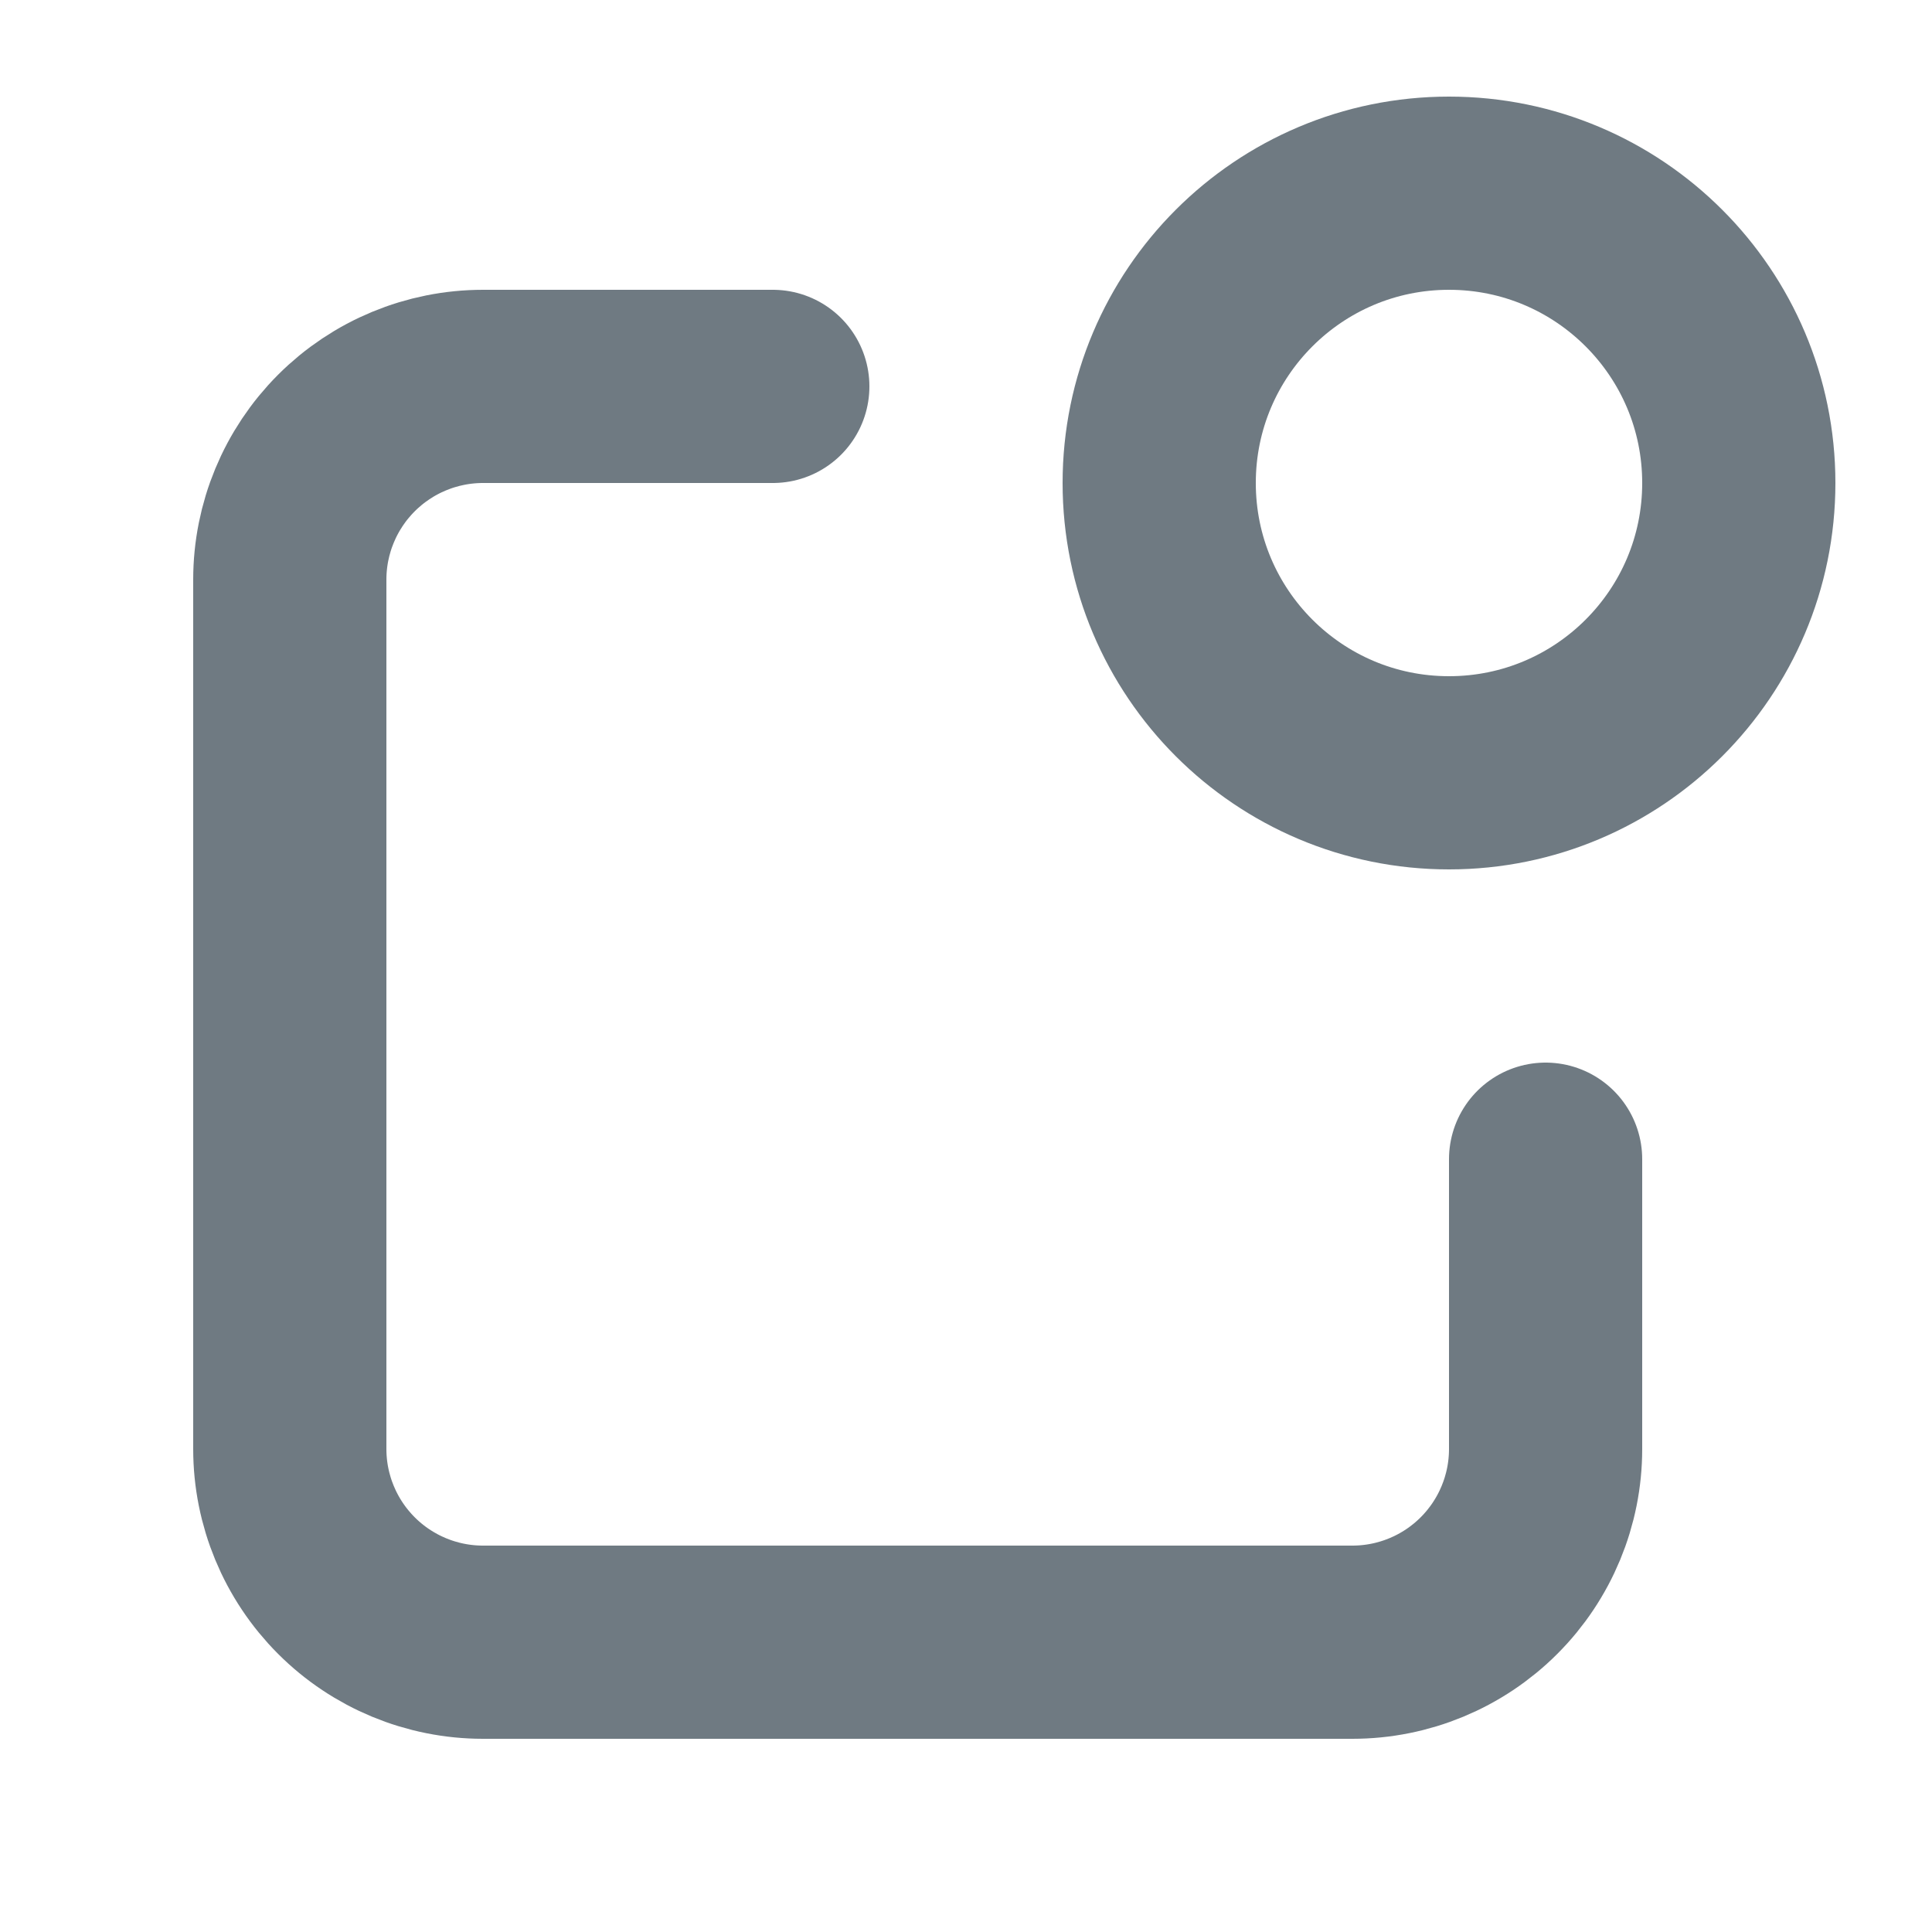
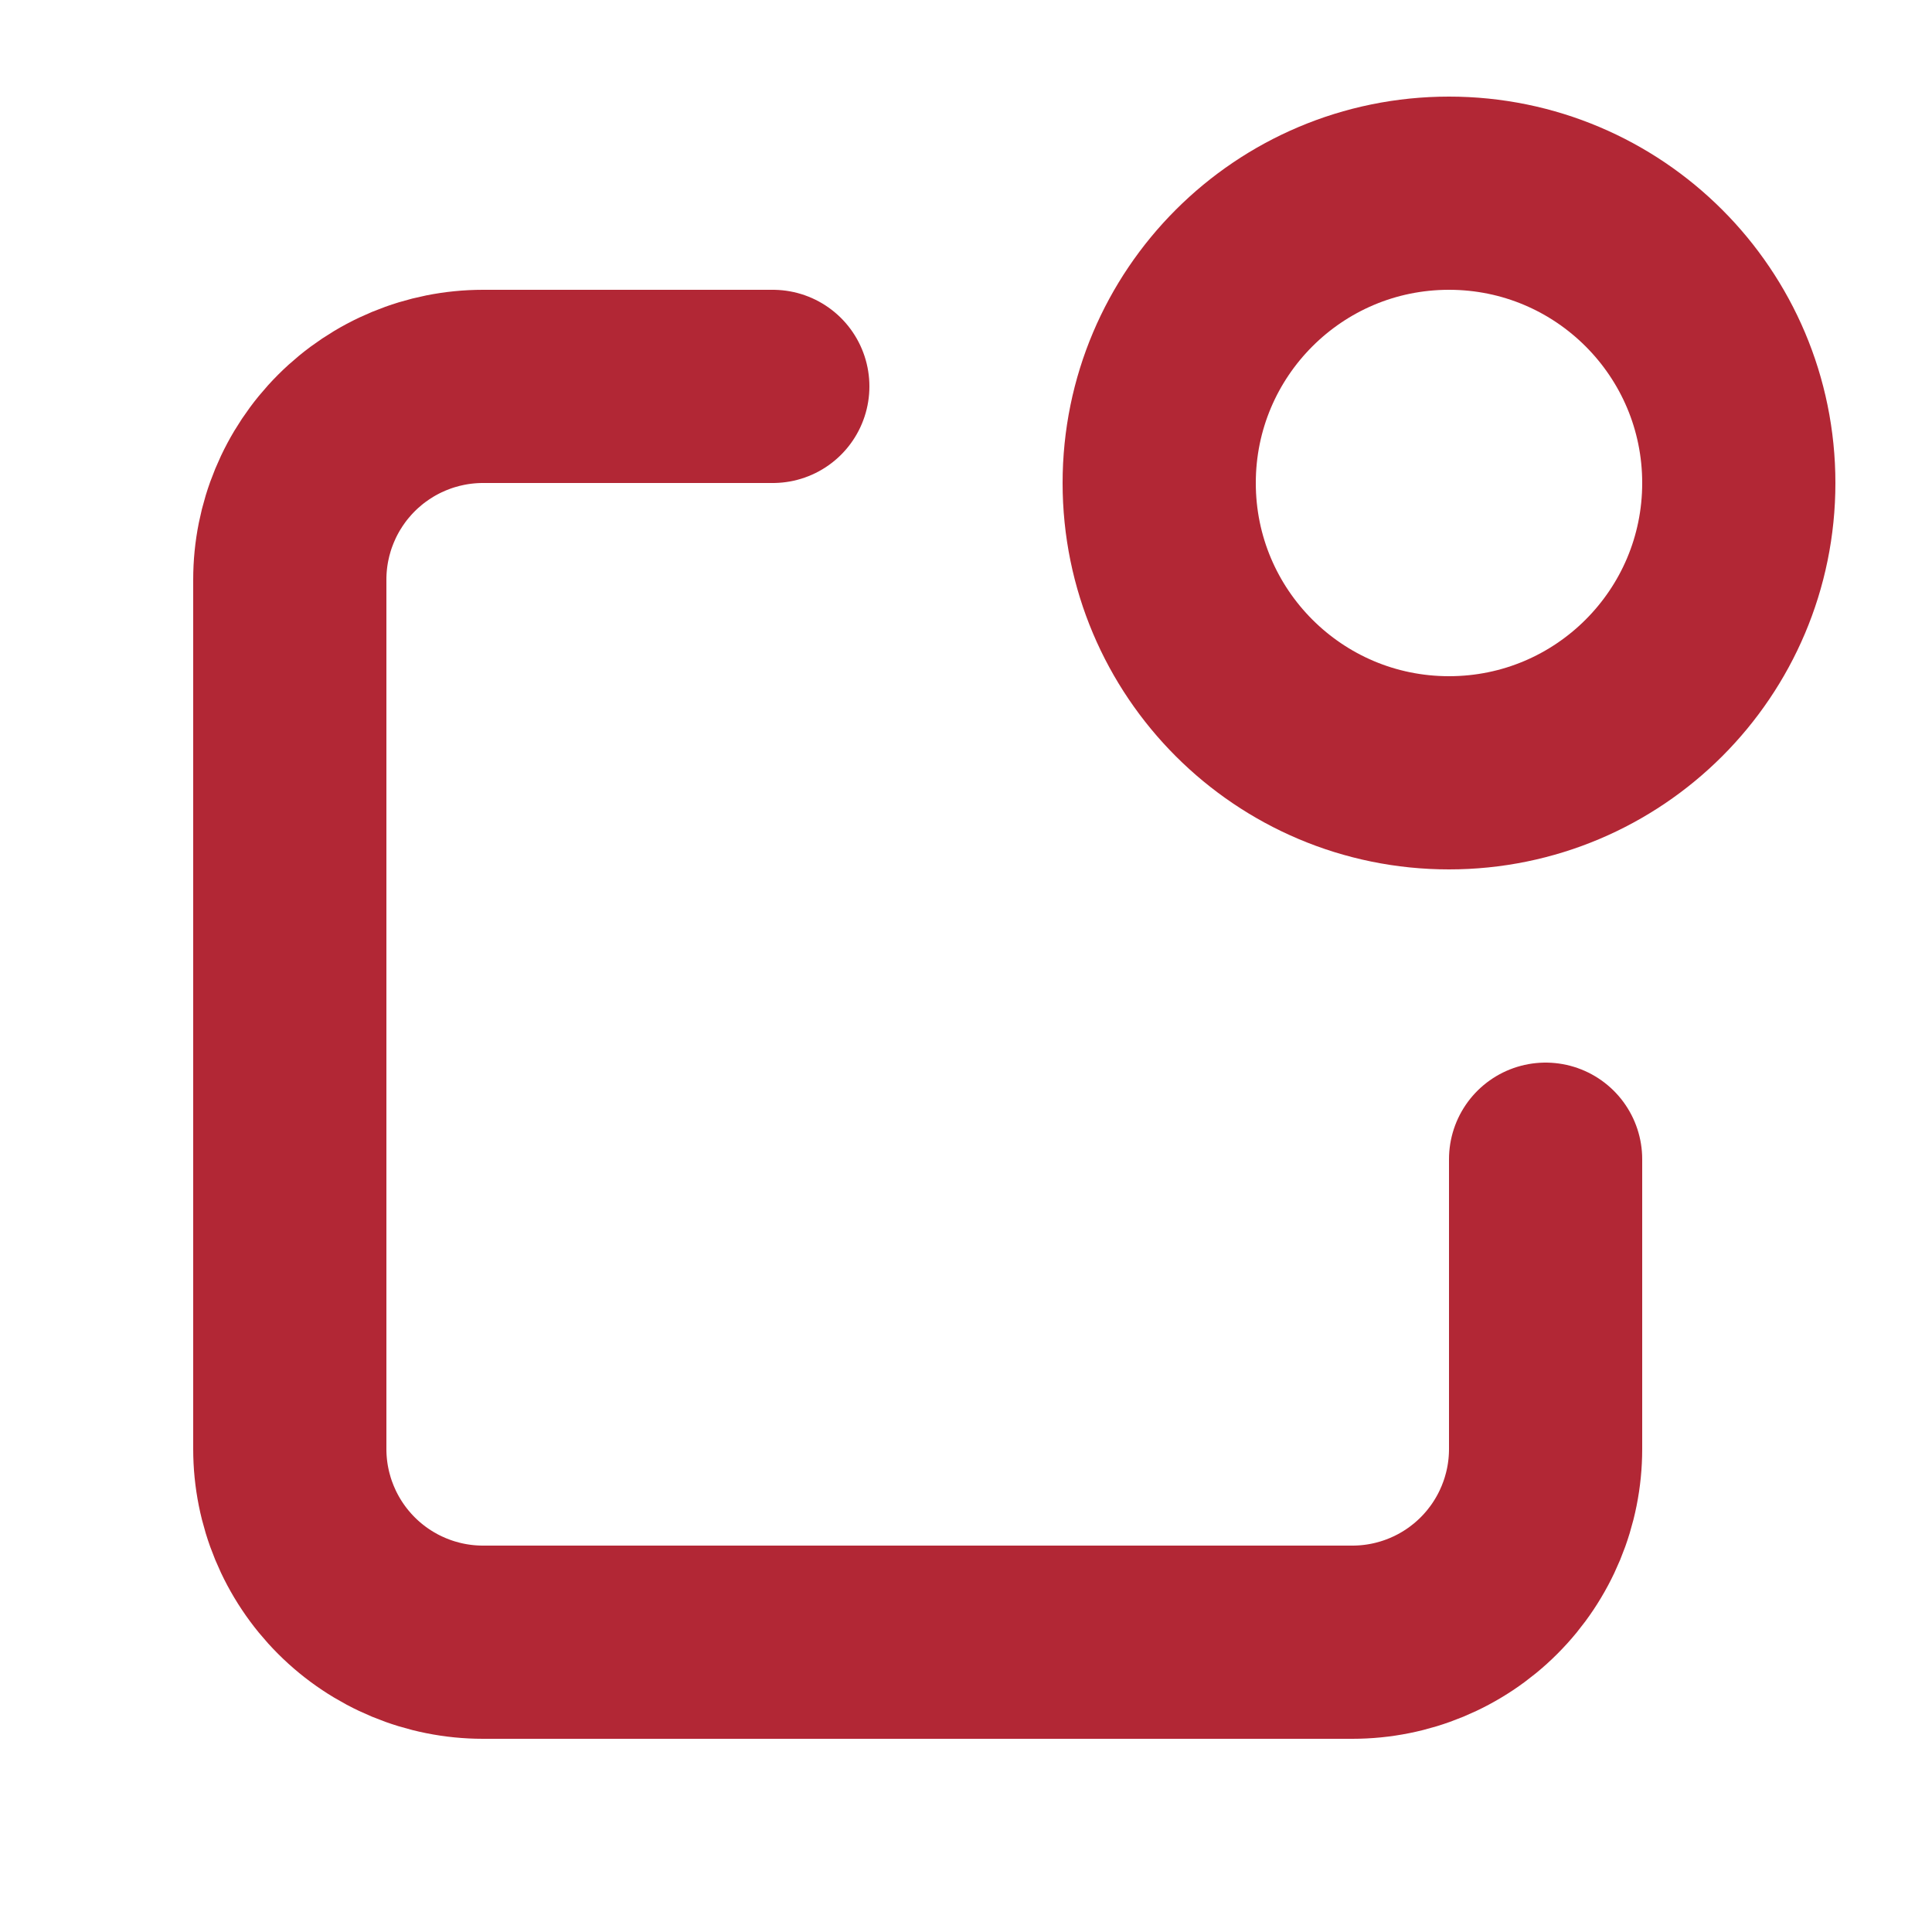
<svg xmlns="http://www.w3.org/2000/svg" width="20" height="20" viewBox="0 0 20 20" fill="none">
-   <path d="M8 4H5C4.47 4 3.961 4.211 3.586 4.586C3.211 4.961 3 5.47 3 6V15C3 15.53 3.211 16.039 3.586 16.414C3.961 16.789 4.47 17 5 17H14C14.53 17 15.039 16.789 15.414 16.414C15.789 16.039 16 15.53 16 15V12" stroke="#6F7A82" stroke-width="2" stroke-linecap="round" stroke-linejoin="round" />
-   <path d="M15 8C16.657 8 18 6.657 18 5C18 3.343 16.657 2 15 2C13.343 2 12 3.343 12 5C12 6.657 13.343 8 15 8Z" stroke="#6F7A82" stroke-width="2" stroke-linecap="round" stroke-linejoin="round" />
+   <path d="M8 4H5C4.47 4 3.961 4.211 3.586 4.586C3.211 4.961 3 5.47 3 6V15C3 15.53 3.211 16.039 3.586 16.414C3.961 16.789 4.47 17 5 17H14C14.53 17 15.039 16.789 15.414 16.414C15.789 16.039 16 15.53 16 15V12" stroke="#B22735" stroke-width="2" stroke-linecap="round" stroke-linejoin="round" />
+   <path d="M15 8C16.657 8 18 6.657 18 5C18 3.343 16.657 2 15 2C13.343 2 12 3.343 12 5C12 6.657 13.343 8 15 8Z" stroke="#B22735" stroke-width="2" stroke-linecap="round" stroke-linejoin="round" />
</svg>
